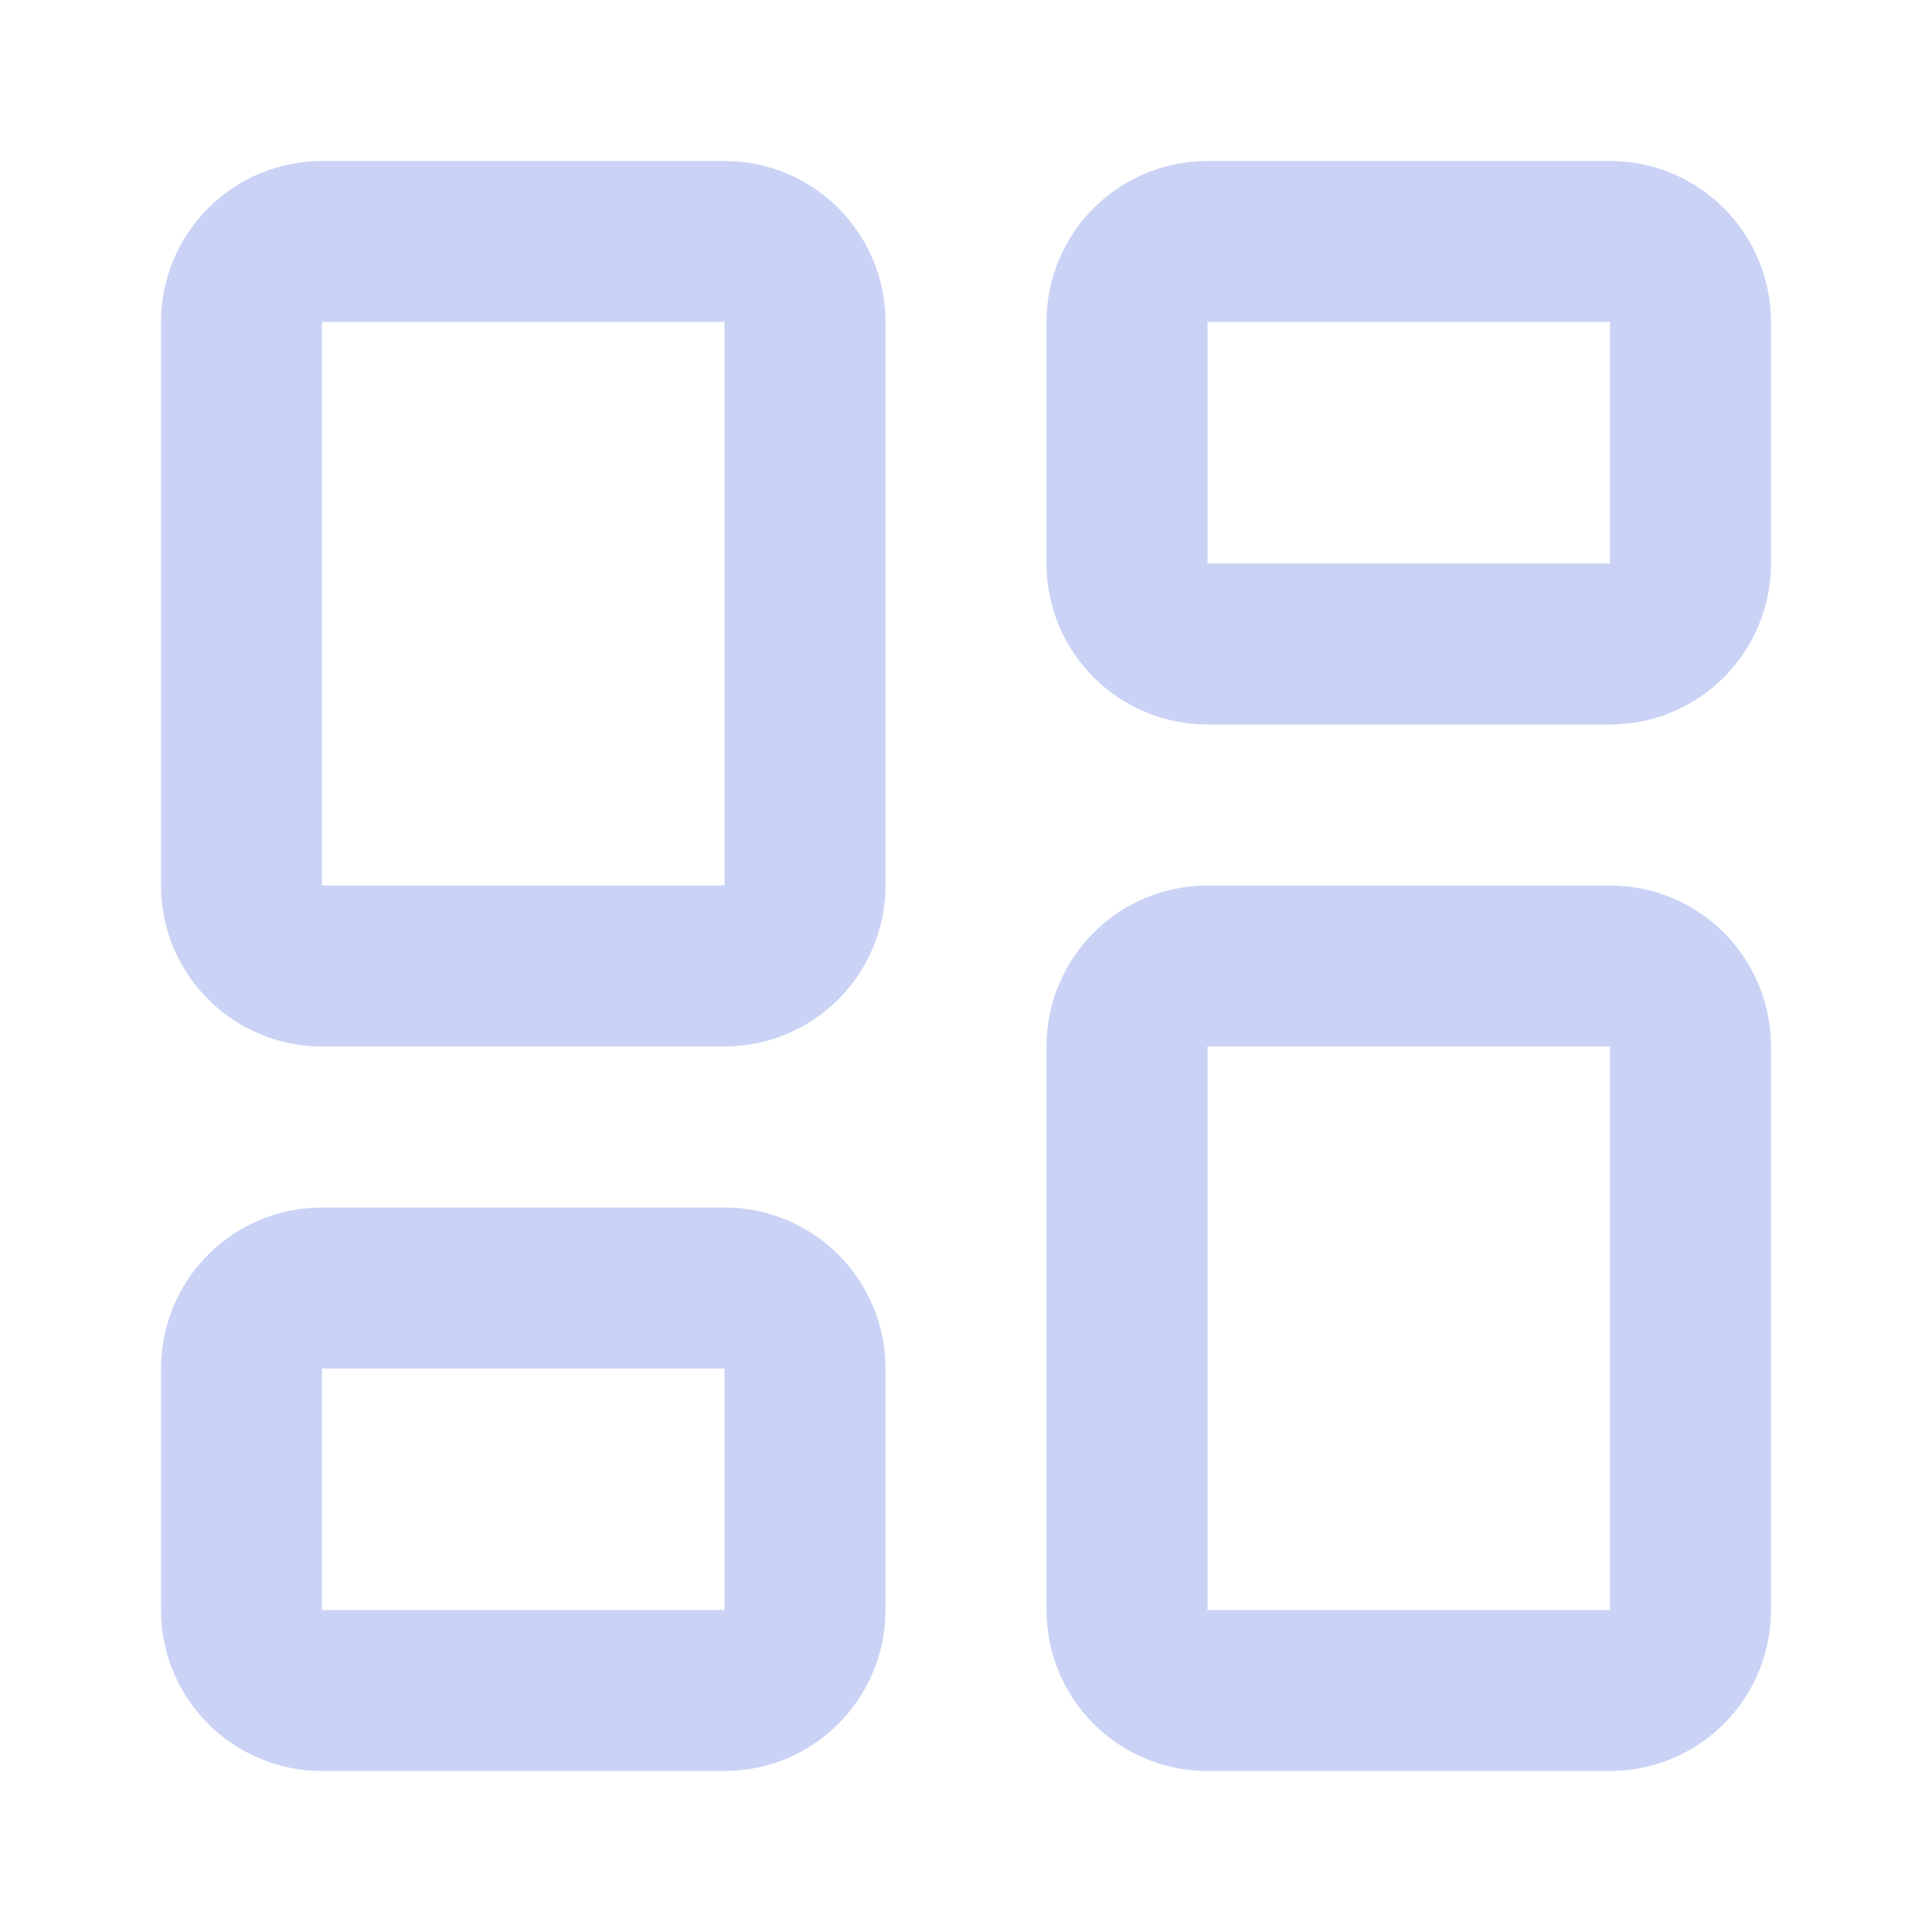
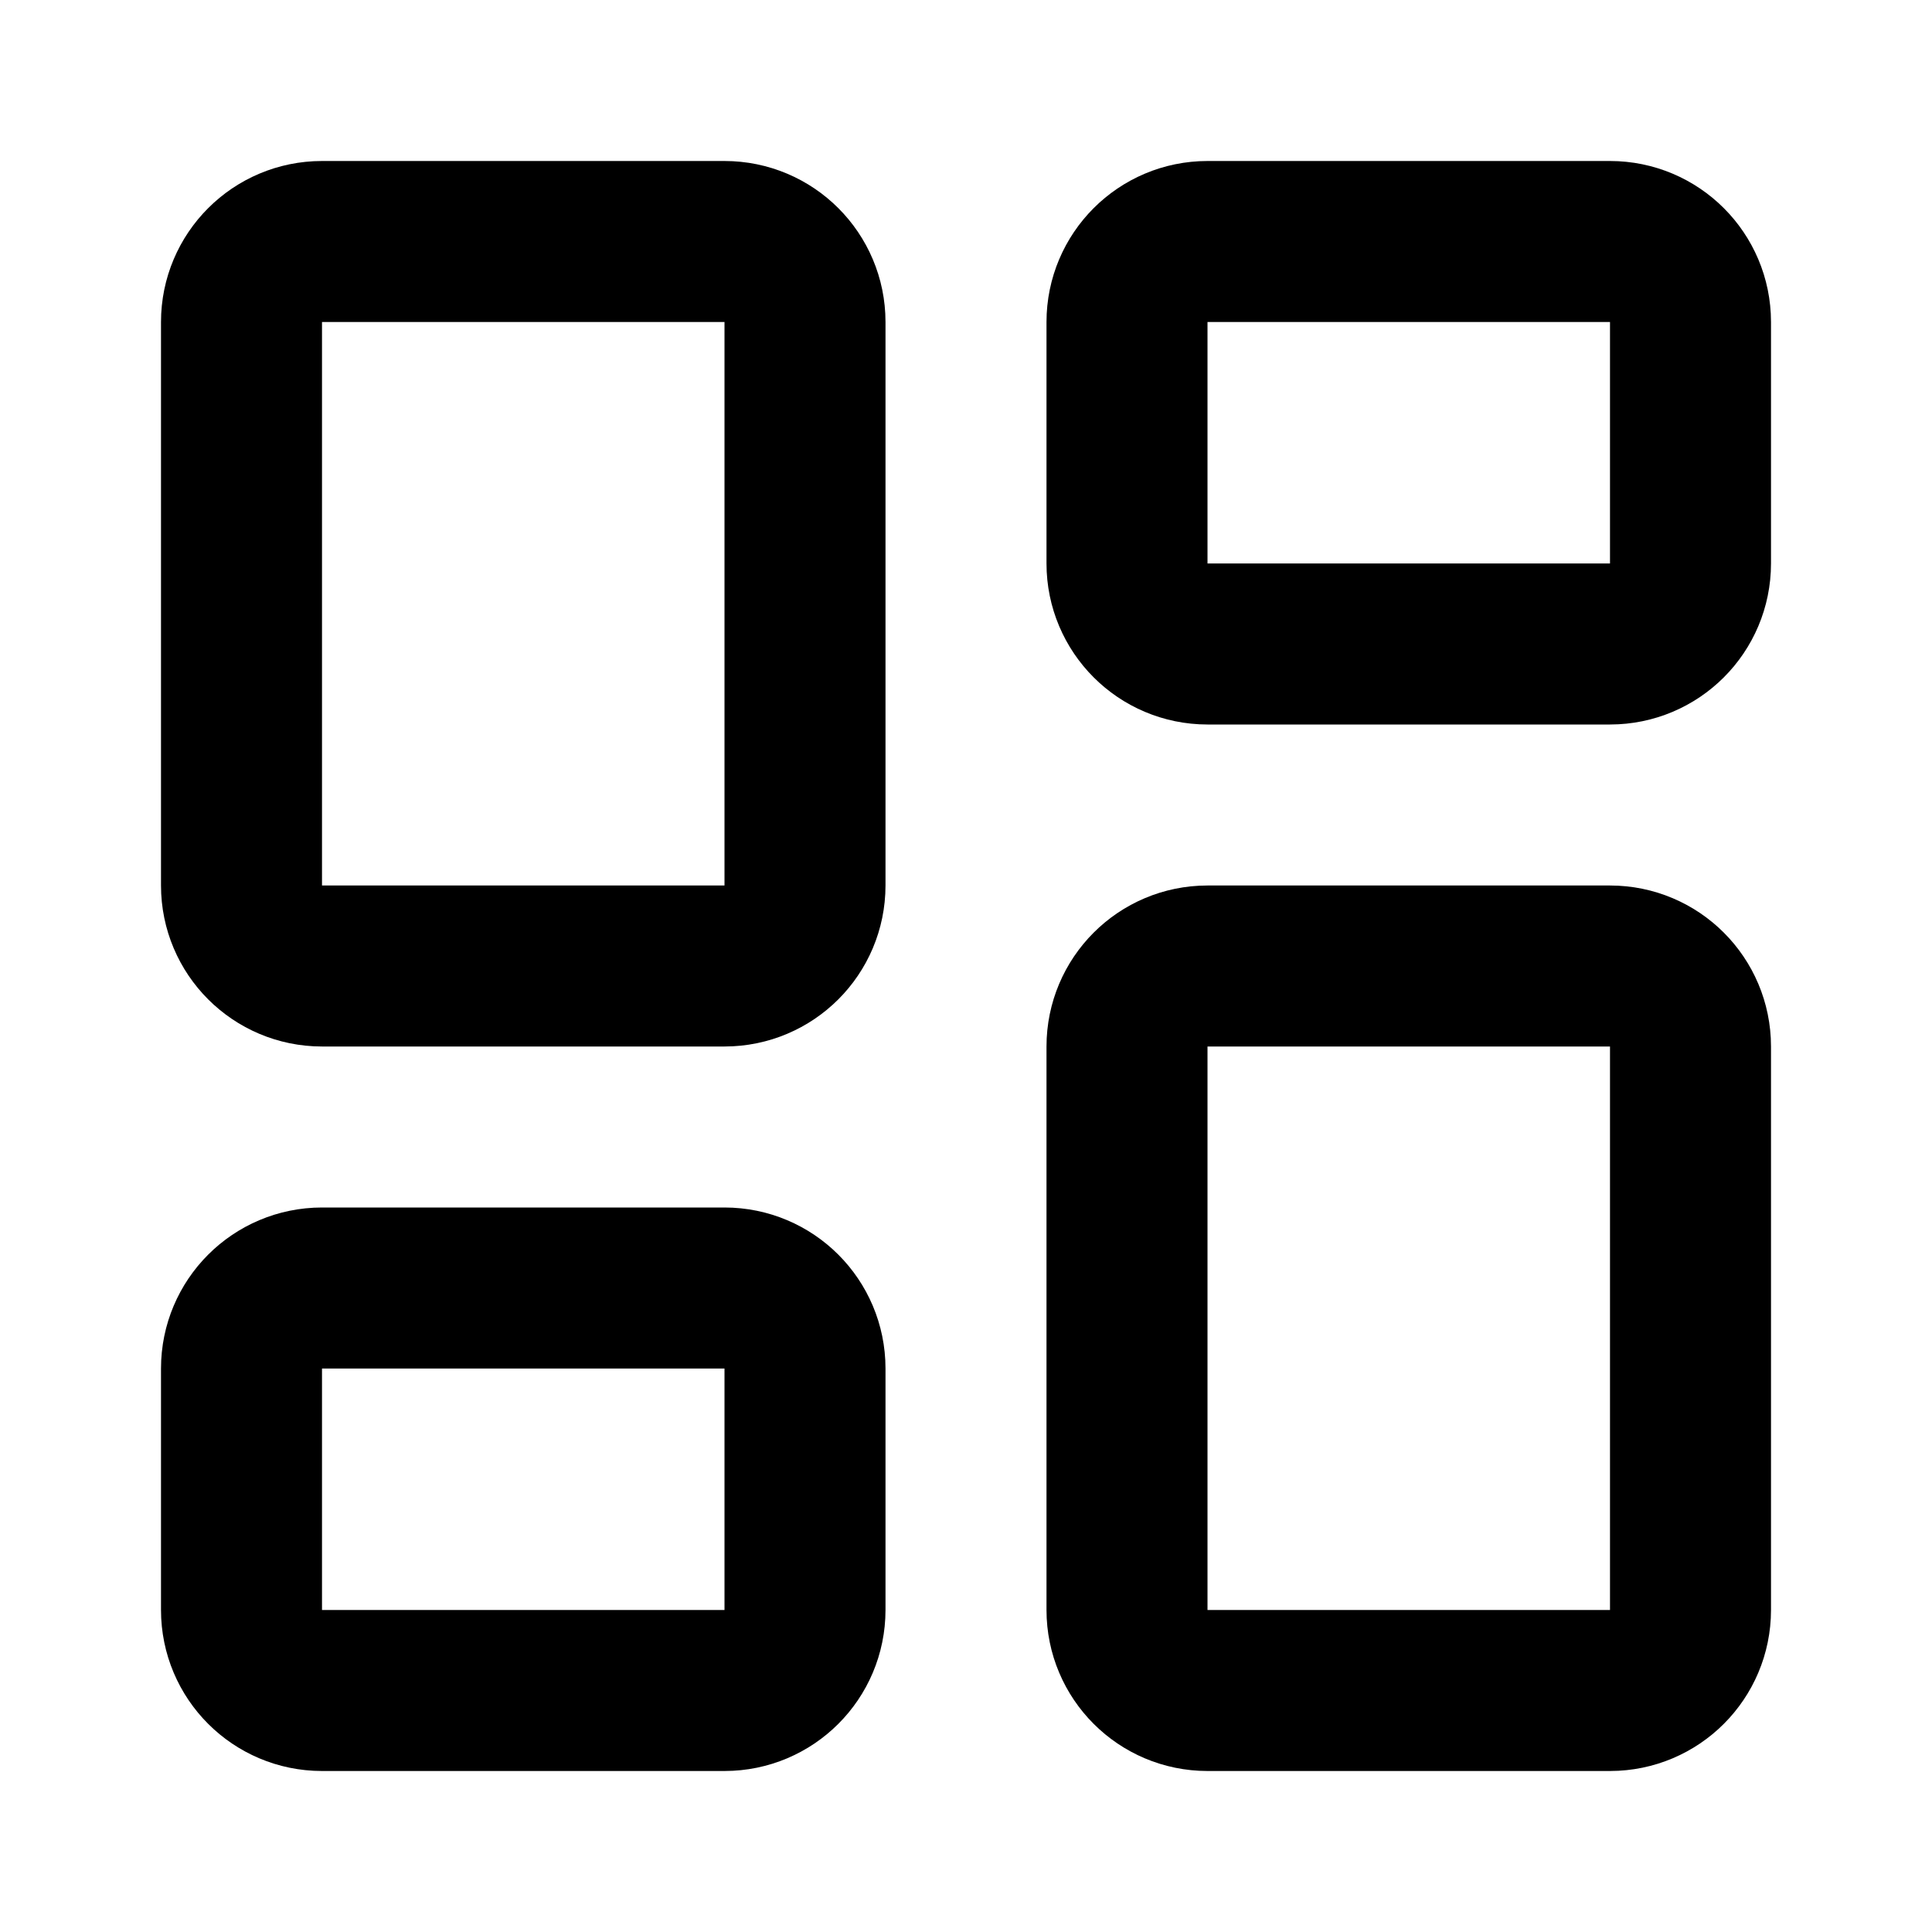
- <svg xmlns="http://www.w3.org/2000/svg" viewBox="0 0 24 24" fill="none" stroke="#cad3f5" stroke-width="2" stroke-linecap="round" stroke-linejoin="round">
+ <svg xmlns="http://www.w3.org/2000/svg" viewBox="0 0 24 24" fill="none" stroke="currentColor" stroke-width="2" stroke-linecap="round" stroke-linejoin="round">
  <rect x="3" y="3" width="7" height="9" rx="1" />
  <rect x="14" y="3" width="7" height="5" rx="1" />
  <rect x="14" y="12" width="7" height="9" rx="1" />
  <rect x="3" y="16" width="7" height="5" rx="1" />
</svg>
